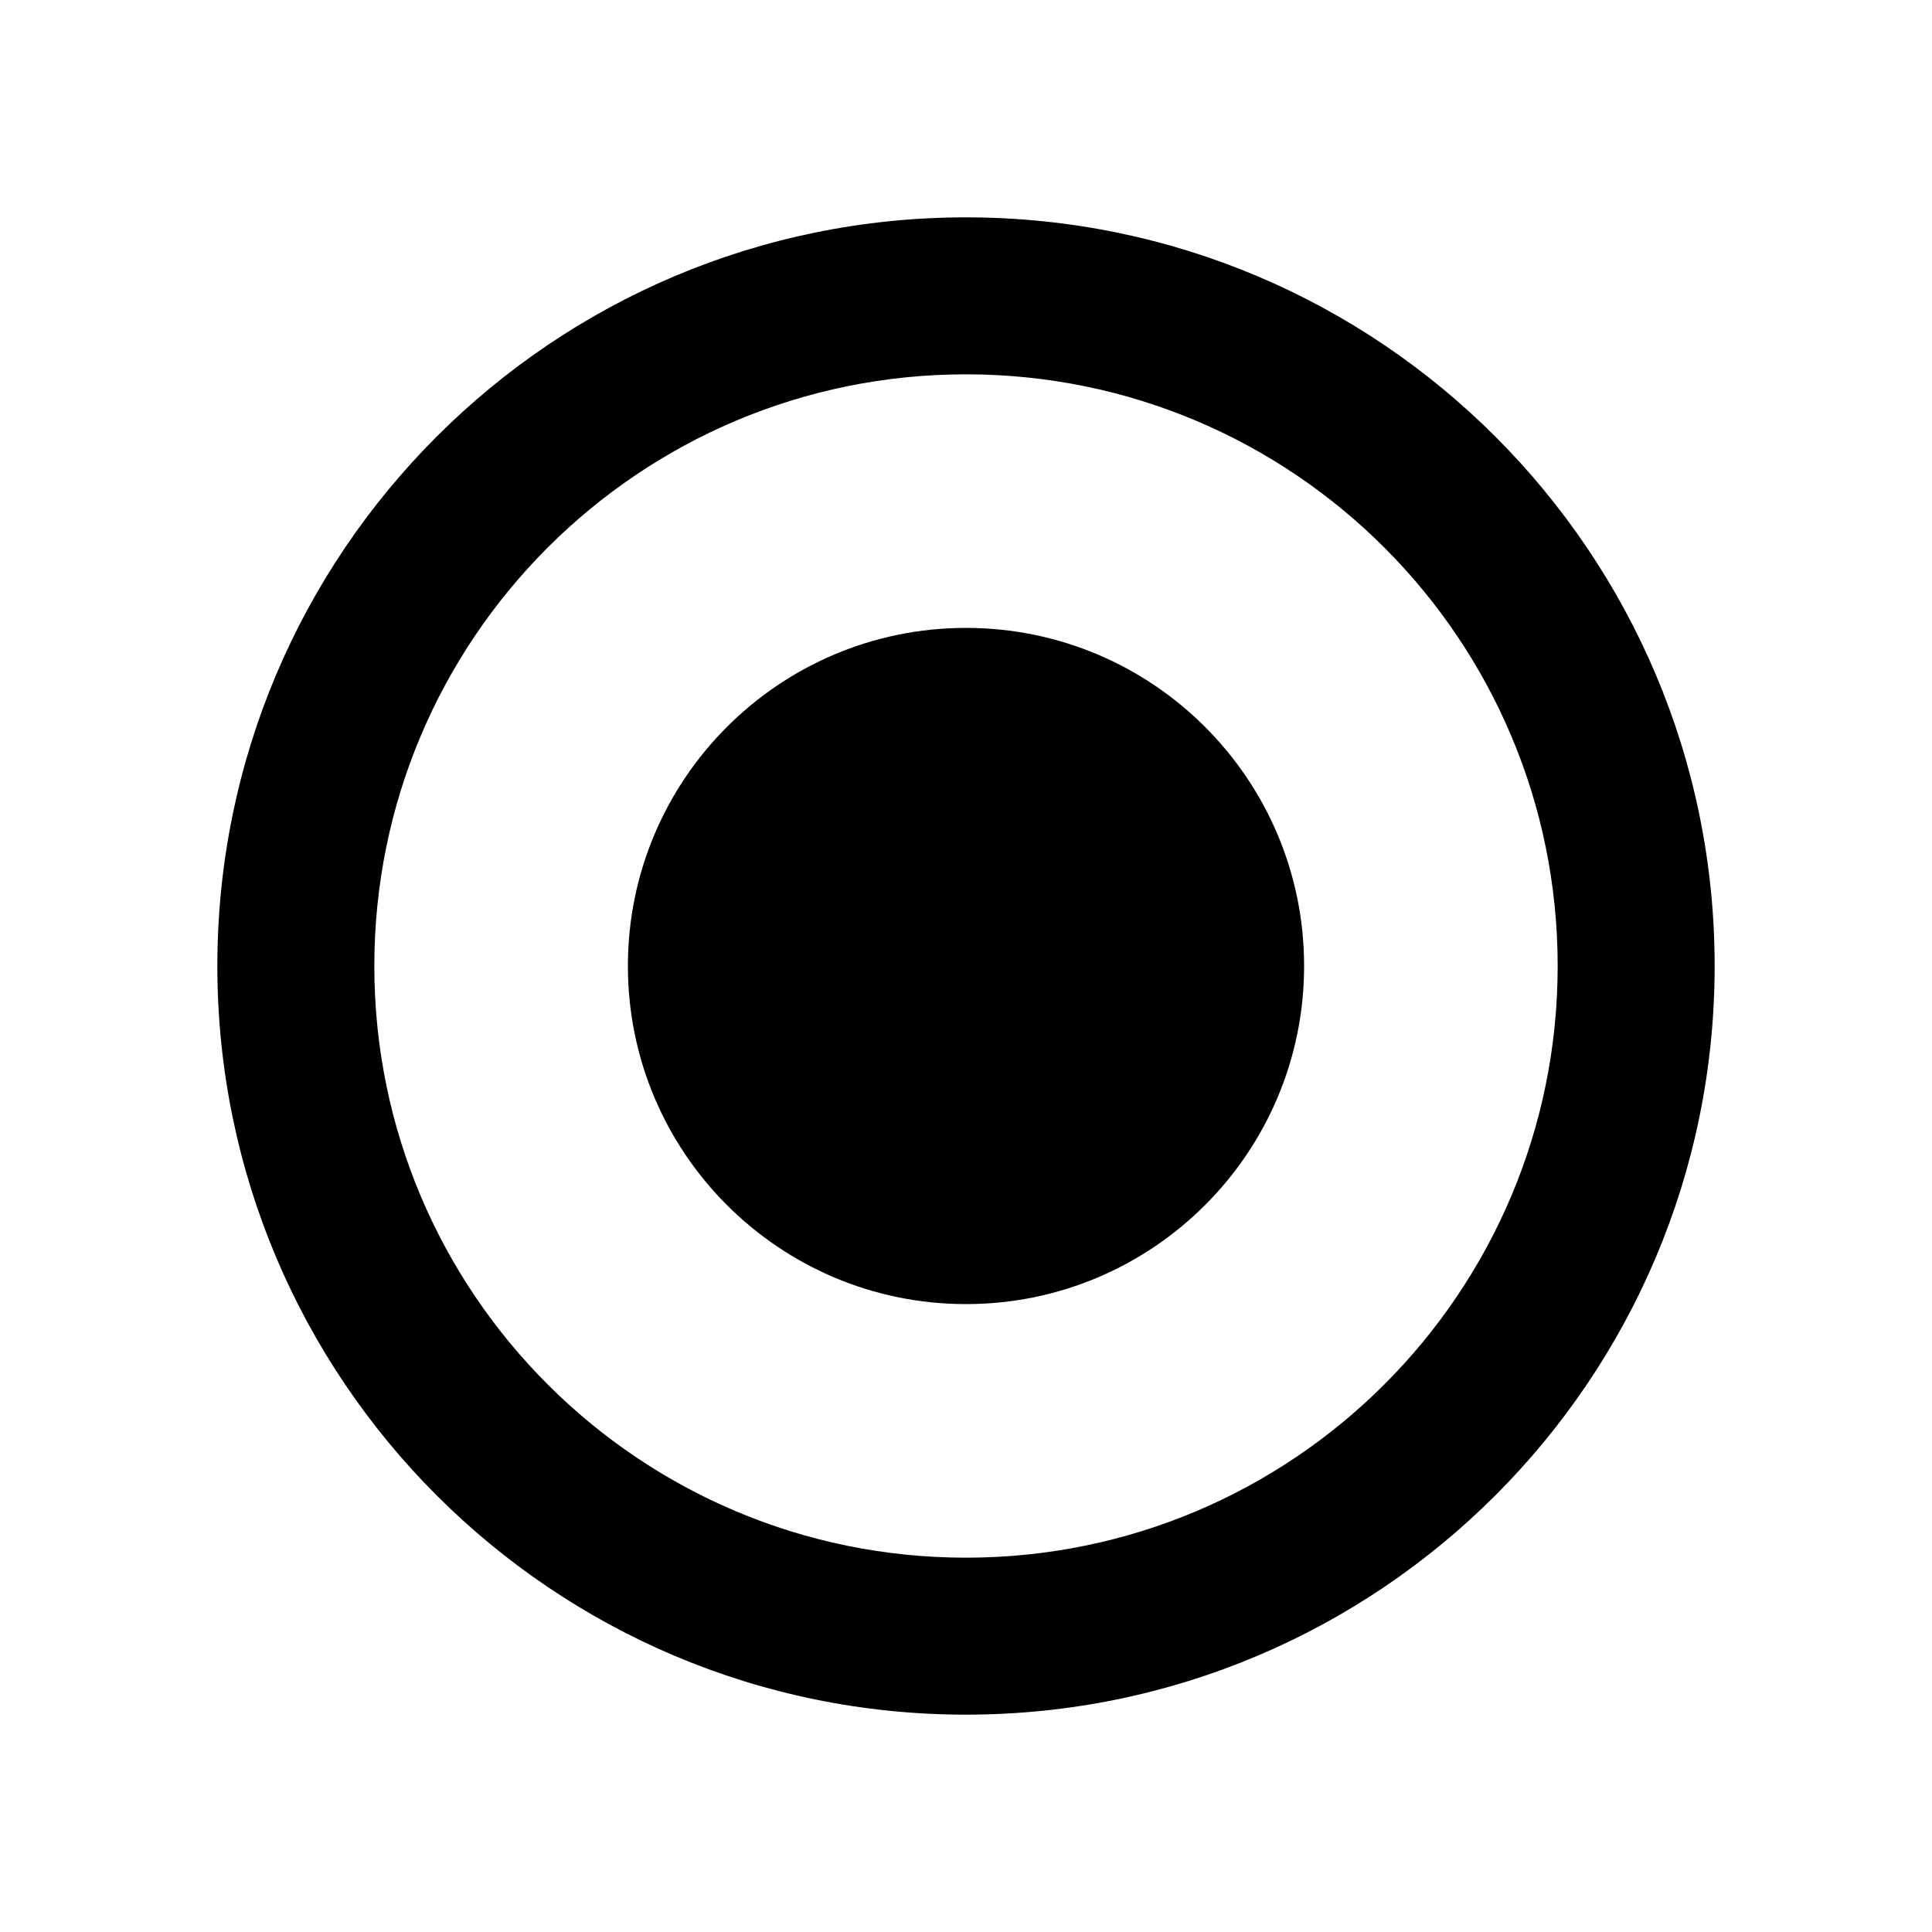
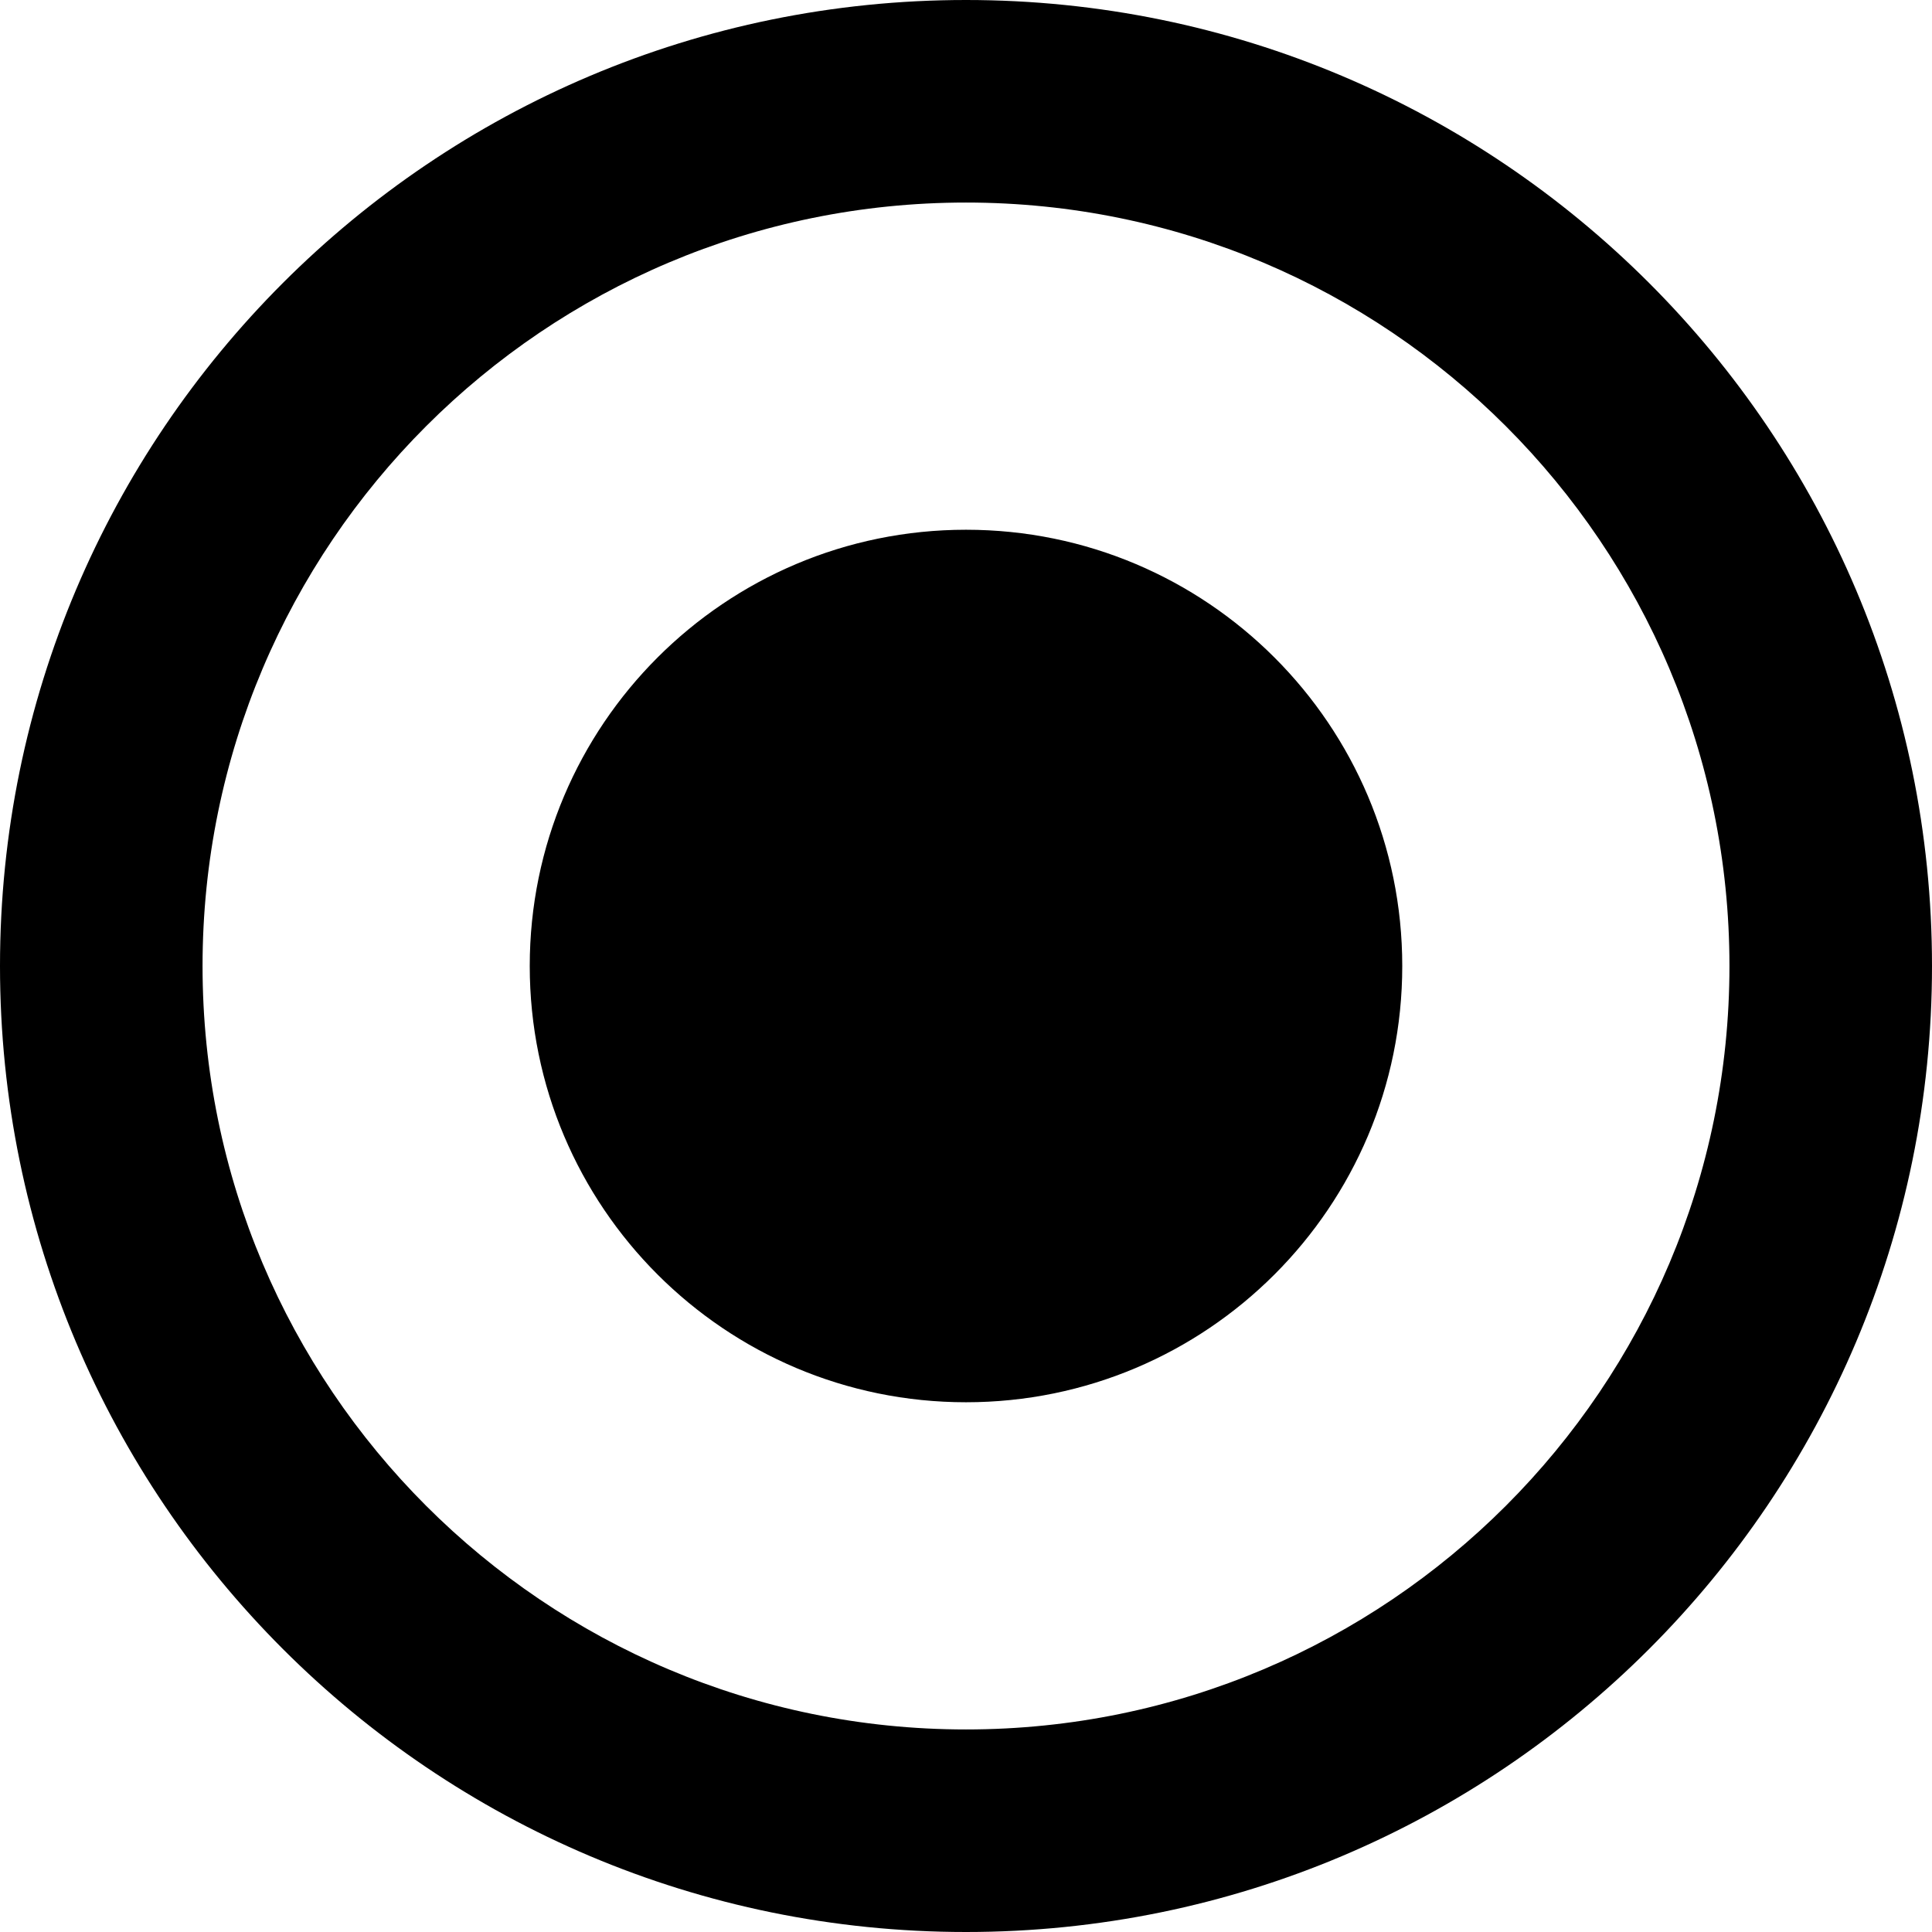
<svg xmlns="http://www.w3.org/2000/svg" viewBox="0 0 640 640">
-   <path d="M72 320A248 248 0 0 1 568 320A248 248 0 0 1 72 320ZM124 320A196 196 0 0 0 516 320A196 196 0 0 0 124 320ZM208 320A112 112 0 0 1 432 320A112 112 0 0 1 208 320Z" />
+   <path d="M0 320A320 320 0 0 1 640 320A320 320 0 0 1 0 320ZM67.097 320A252.903 252.903 0 0 0 572.903 320A252.903 252.903 0 0 0 67.097 320ZM175.484 320A144.516 144.516 0 0 1 464.516 320A144.516 144.516 0 0 1 175.484 320Z" />
</svg>
